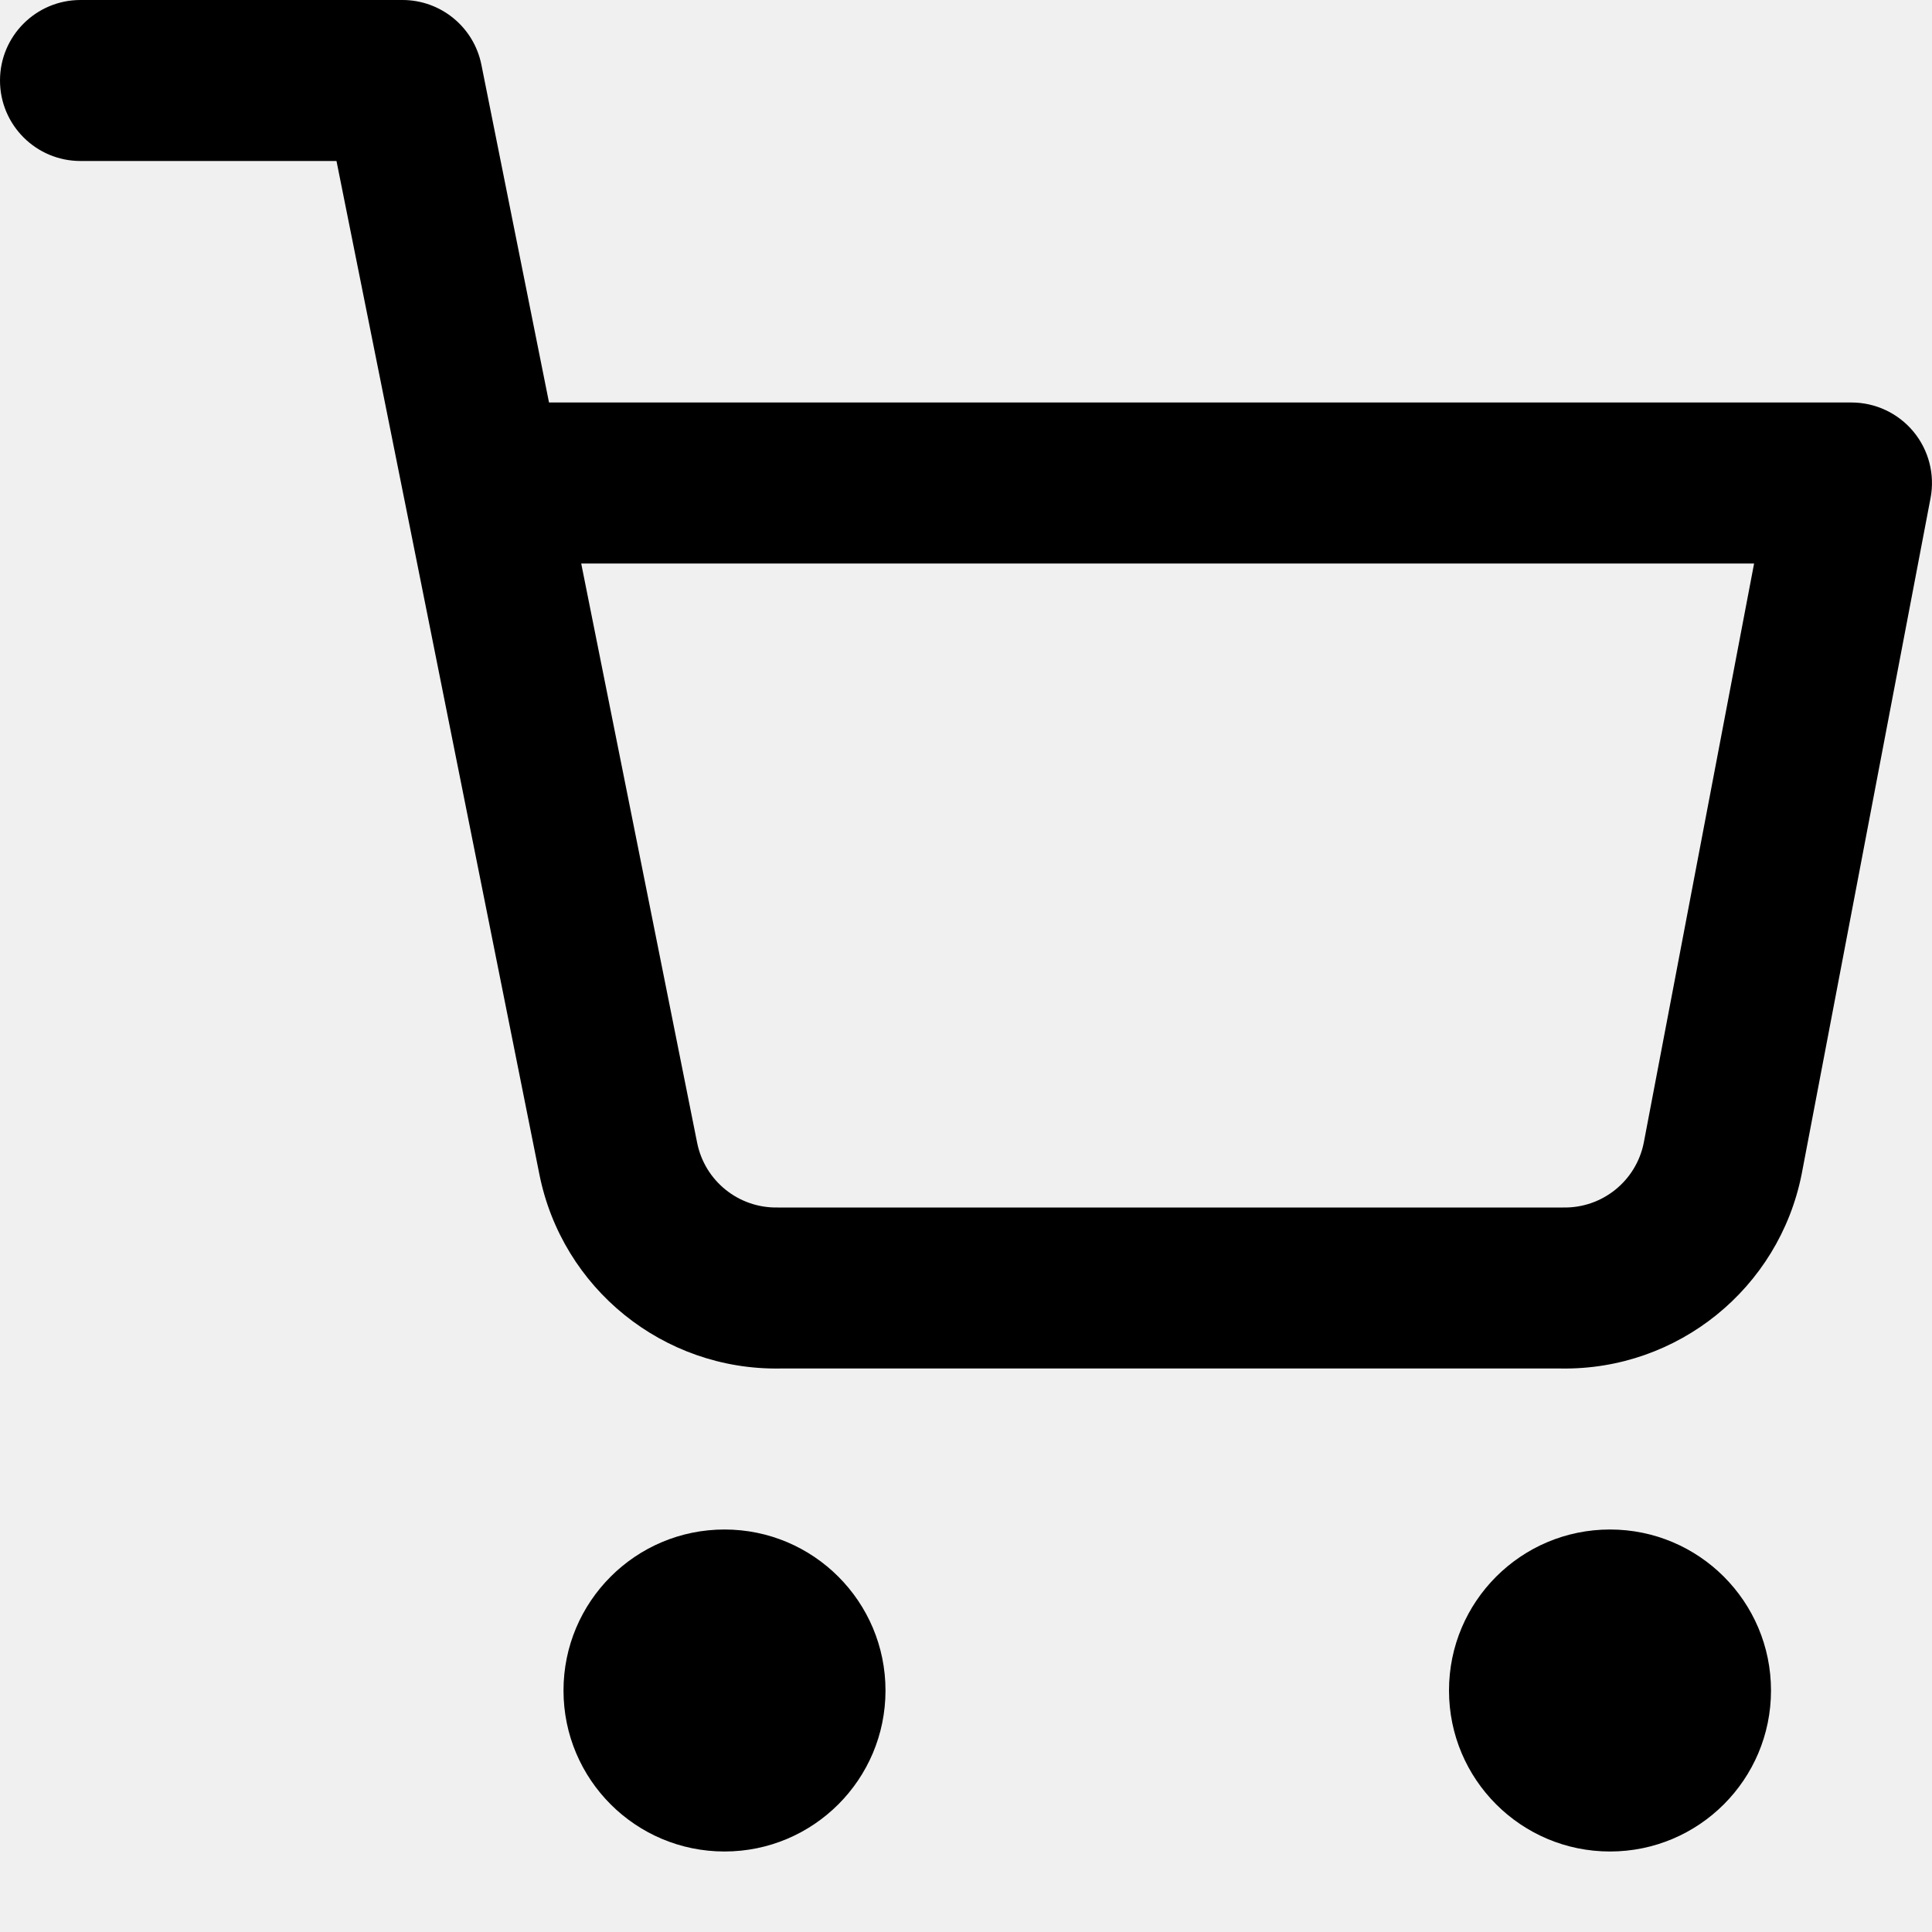
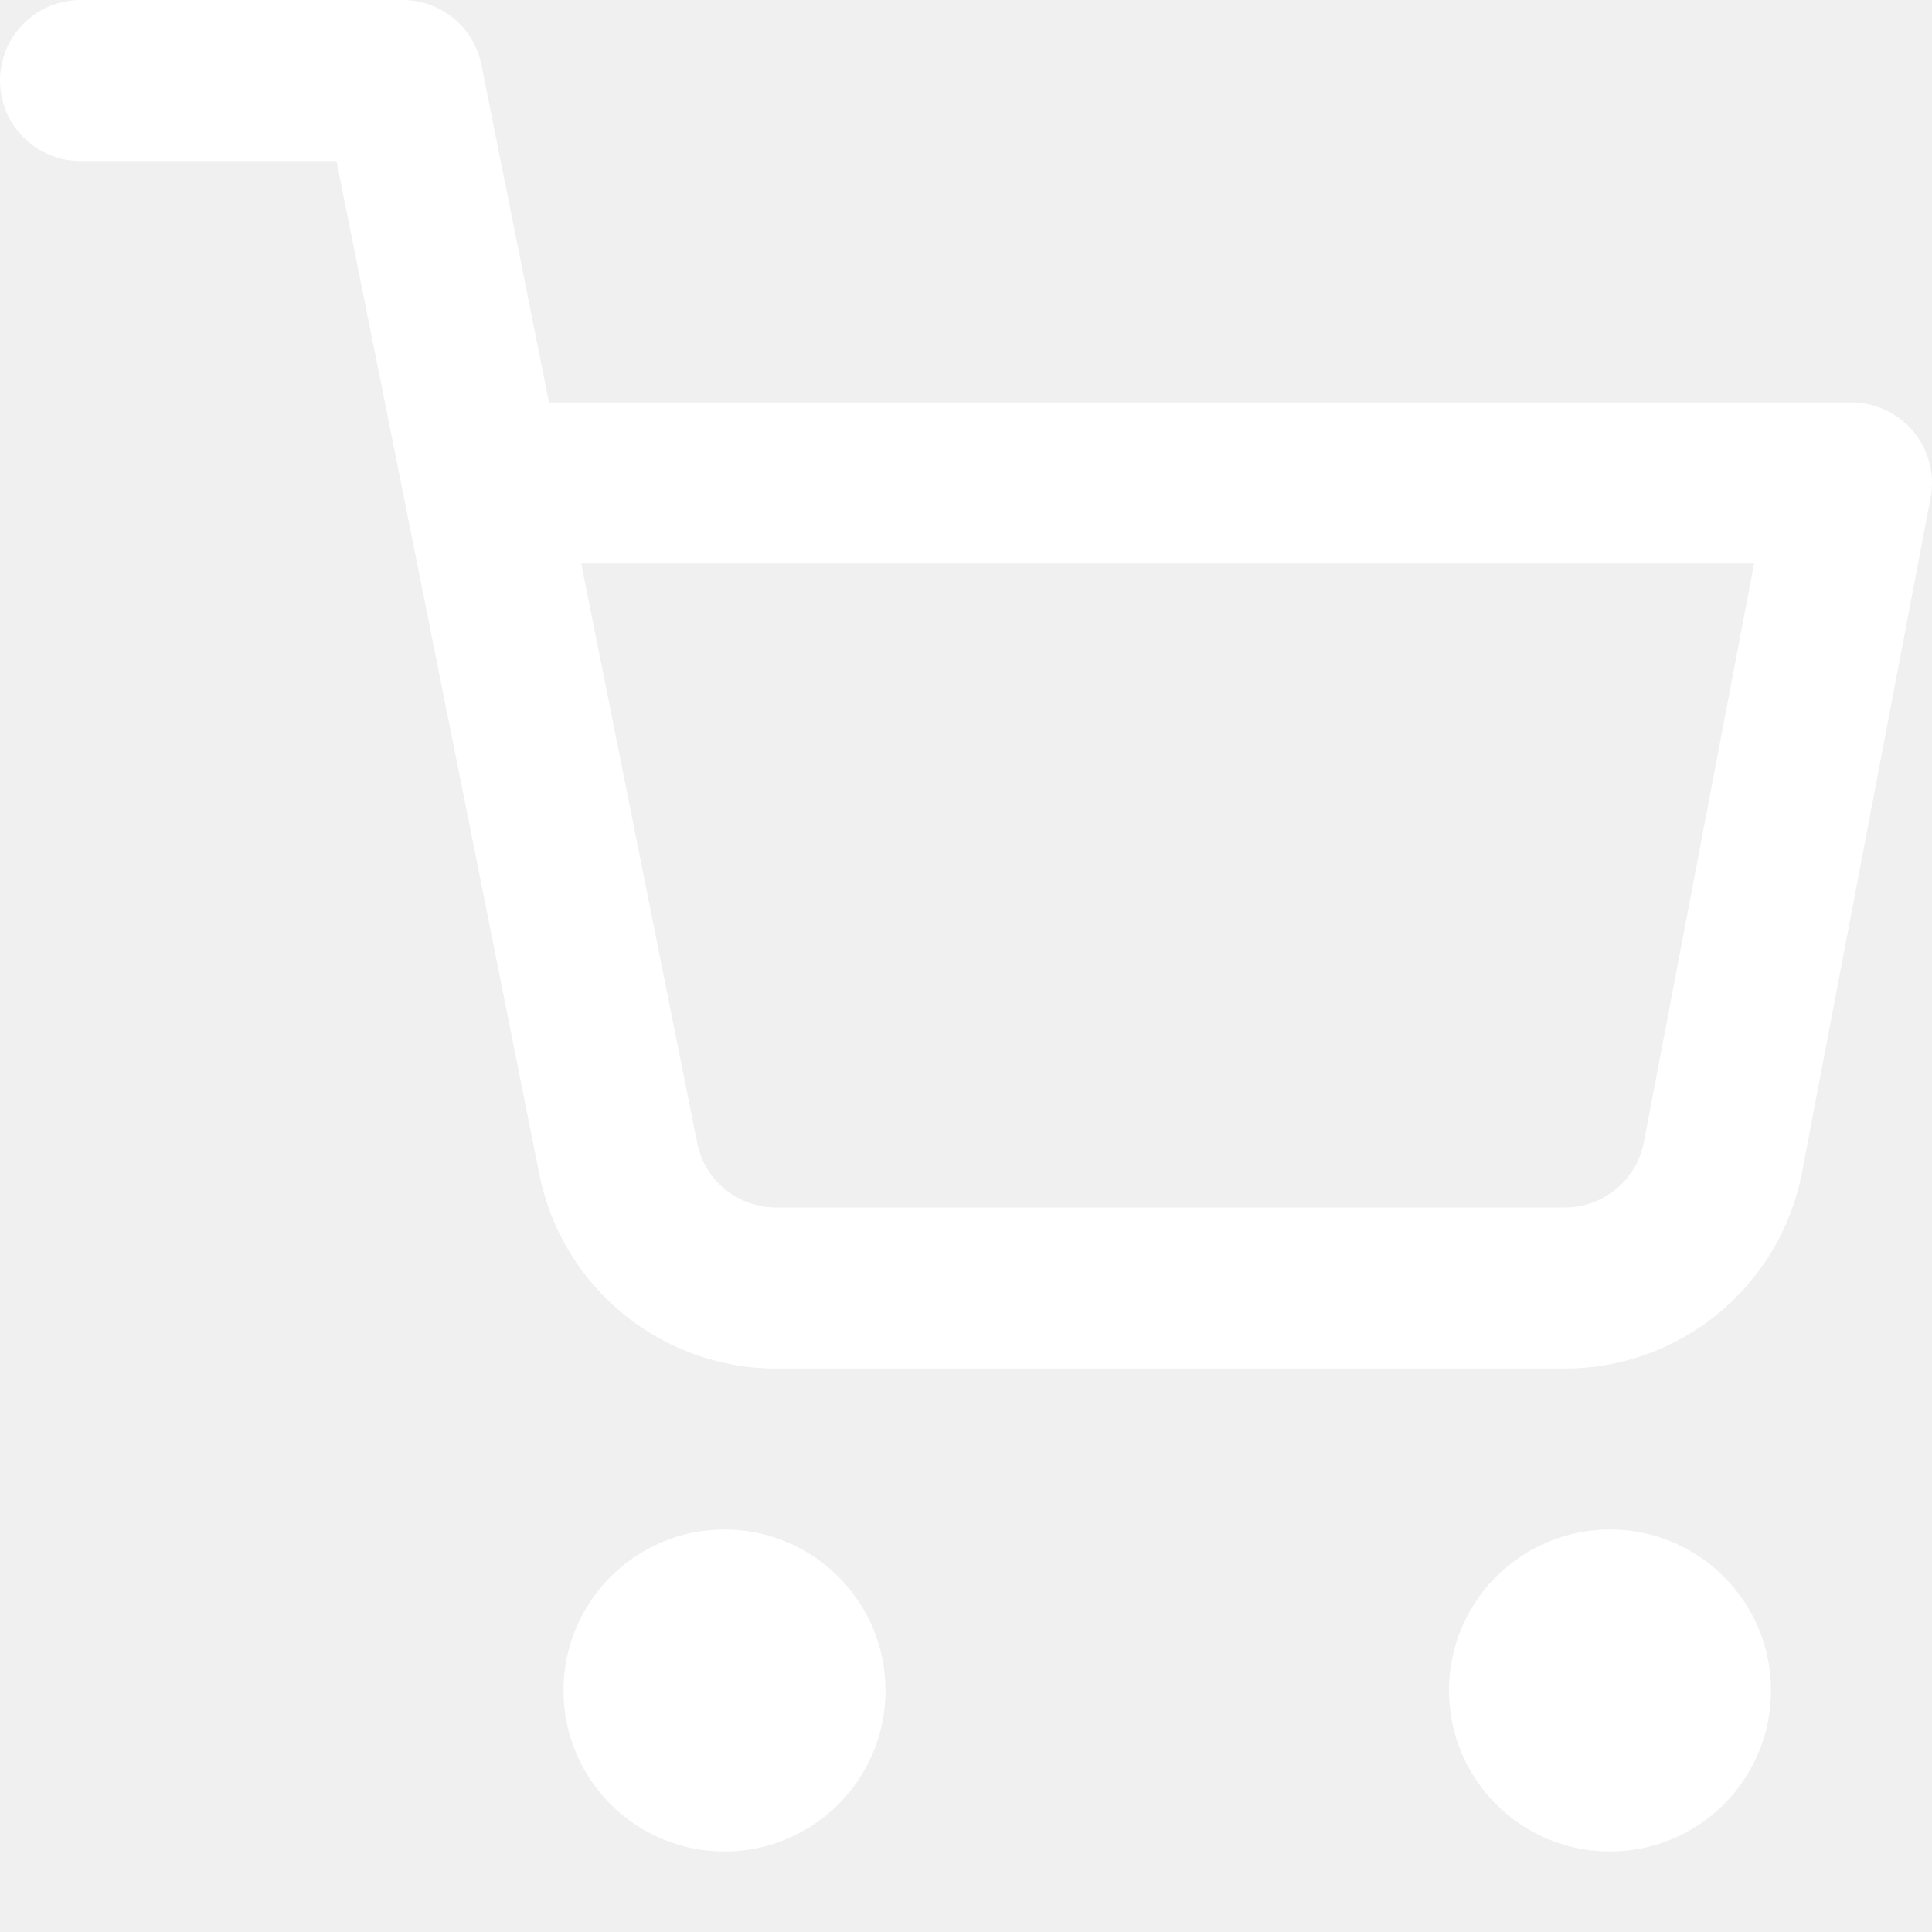
- <svg xmlns="http://www.w3.org/2000/svg" width="24" height="24" fill="none" viewBox="0 0 24 24" focusable="false" aria-hidden="true">
+ <svg xmlns="http://www.w3.org/2000/svg" width="24" height="24" fill="#ffffff" viewBox="0 0 24 24" focusable="false" aria-hidden="true">
  <g clip-path="url(#a)">
-     <path fill="currentColor" fill-rule="evenodd" d="M0 1a1 1 0 0 1 1-1h4a1 1 0 0 1 .98.804L6.82 5H23a1 1 0 0 1 .982 1.187l-1.601 8.398A3 3 0 0 1 19.39 17H9.69a3 3 0 0 1-2.99-2.414L5.03 6.239l-.017-.084L4.18 2H1a1 1 0 0 1-1-1m7.22 6 1.44 7.195a1 1 0 0 0 1 .805h9.76a1 1 0 0 0 .999-.802L21.79 7zM7 21a2 2 0 1 1 4 0 2 2 0 0 1-4 0m11 0a2 2 0 1 1 4 0 2 2 0 0 1-4 0" clip-rule="evenodd" />
+     <path fill="#ffffff" fill-rule="evenodd" d="M0 1a1 1 0 0 1 1-1h4a1 1 0 0 1 .98.804L6.82 5H23a1 1 0 0 1 .982 1.187l-1.601 8.398A3 3 0 0 1 19.39 17H9.69a3 3 0 0 1-2.99-2.414L5.03 6.239l-.017-.084L4.18 2H1a1 1 0 0 1-1-1m7.22 6 1.44 7.195a1 1 0 0 0 1 .805h9.76a1 1 0 0 0 .999-.802L21.79 7zM7 21a2 2 0 1 1 4 0 2 2 0 0 1-4 0m11 0a2 2 0 1 1 4 0 2 2 0 0 1-4 0" clip-rule="evenodd" />
  </g>
  <defs>
    <clipPath id="a">
-       <path fill="currentColor" d="M0 0h24v24H0z" />
+       <path fill="#ffffff" d="M0 0h24v24H0z" />
    </clipPath>
  </defs>
</svg>
